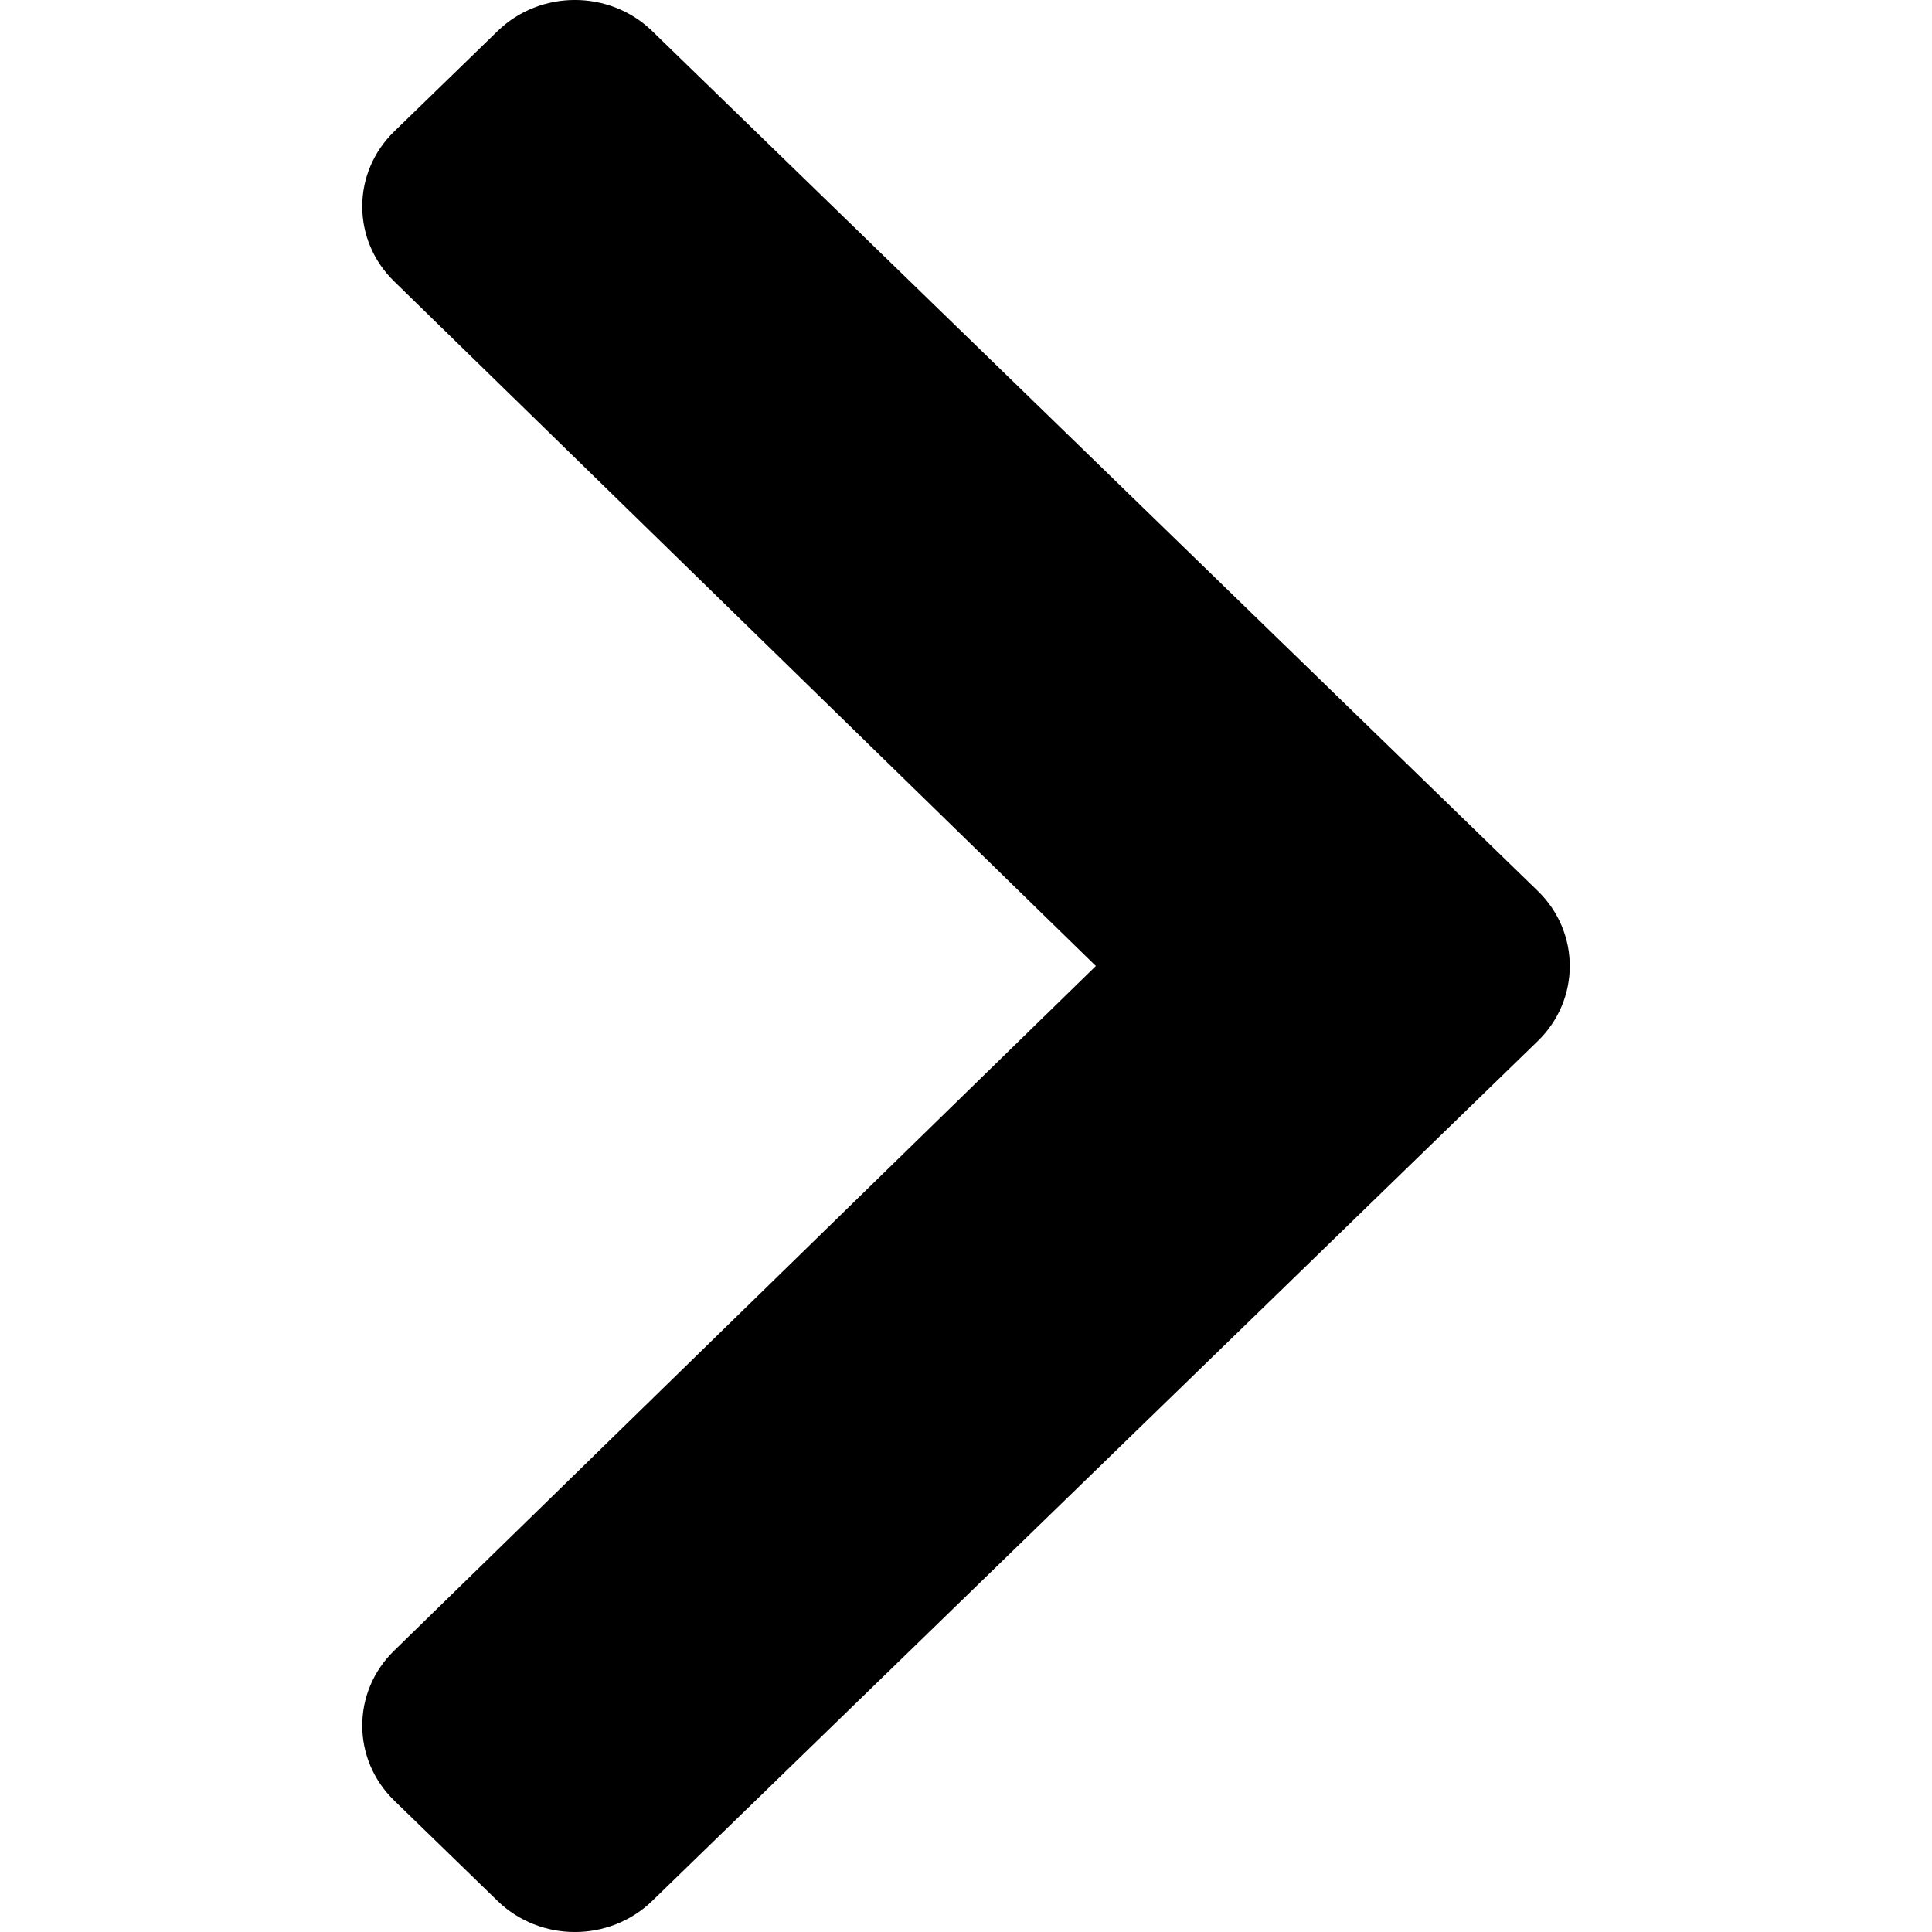
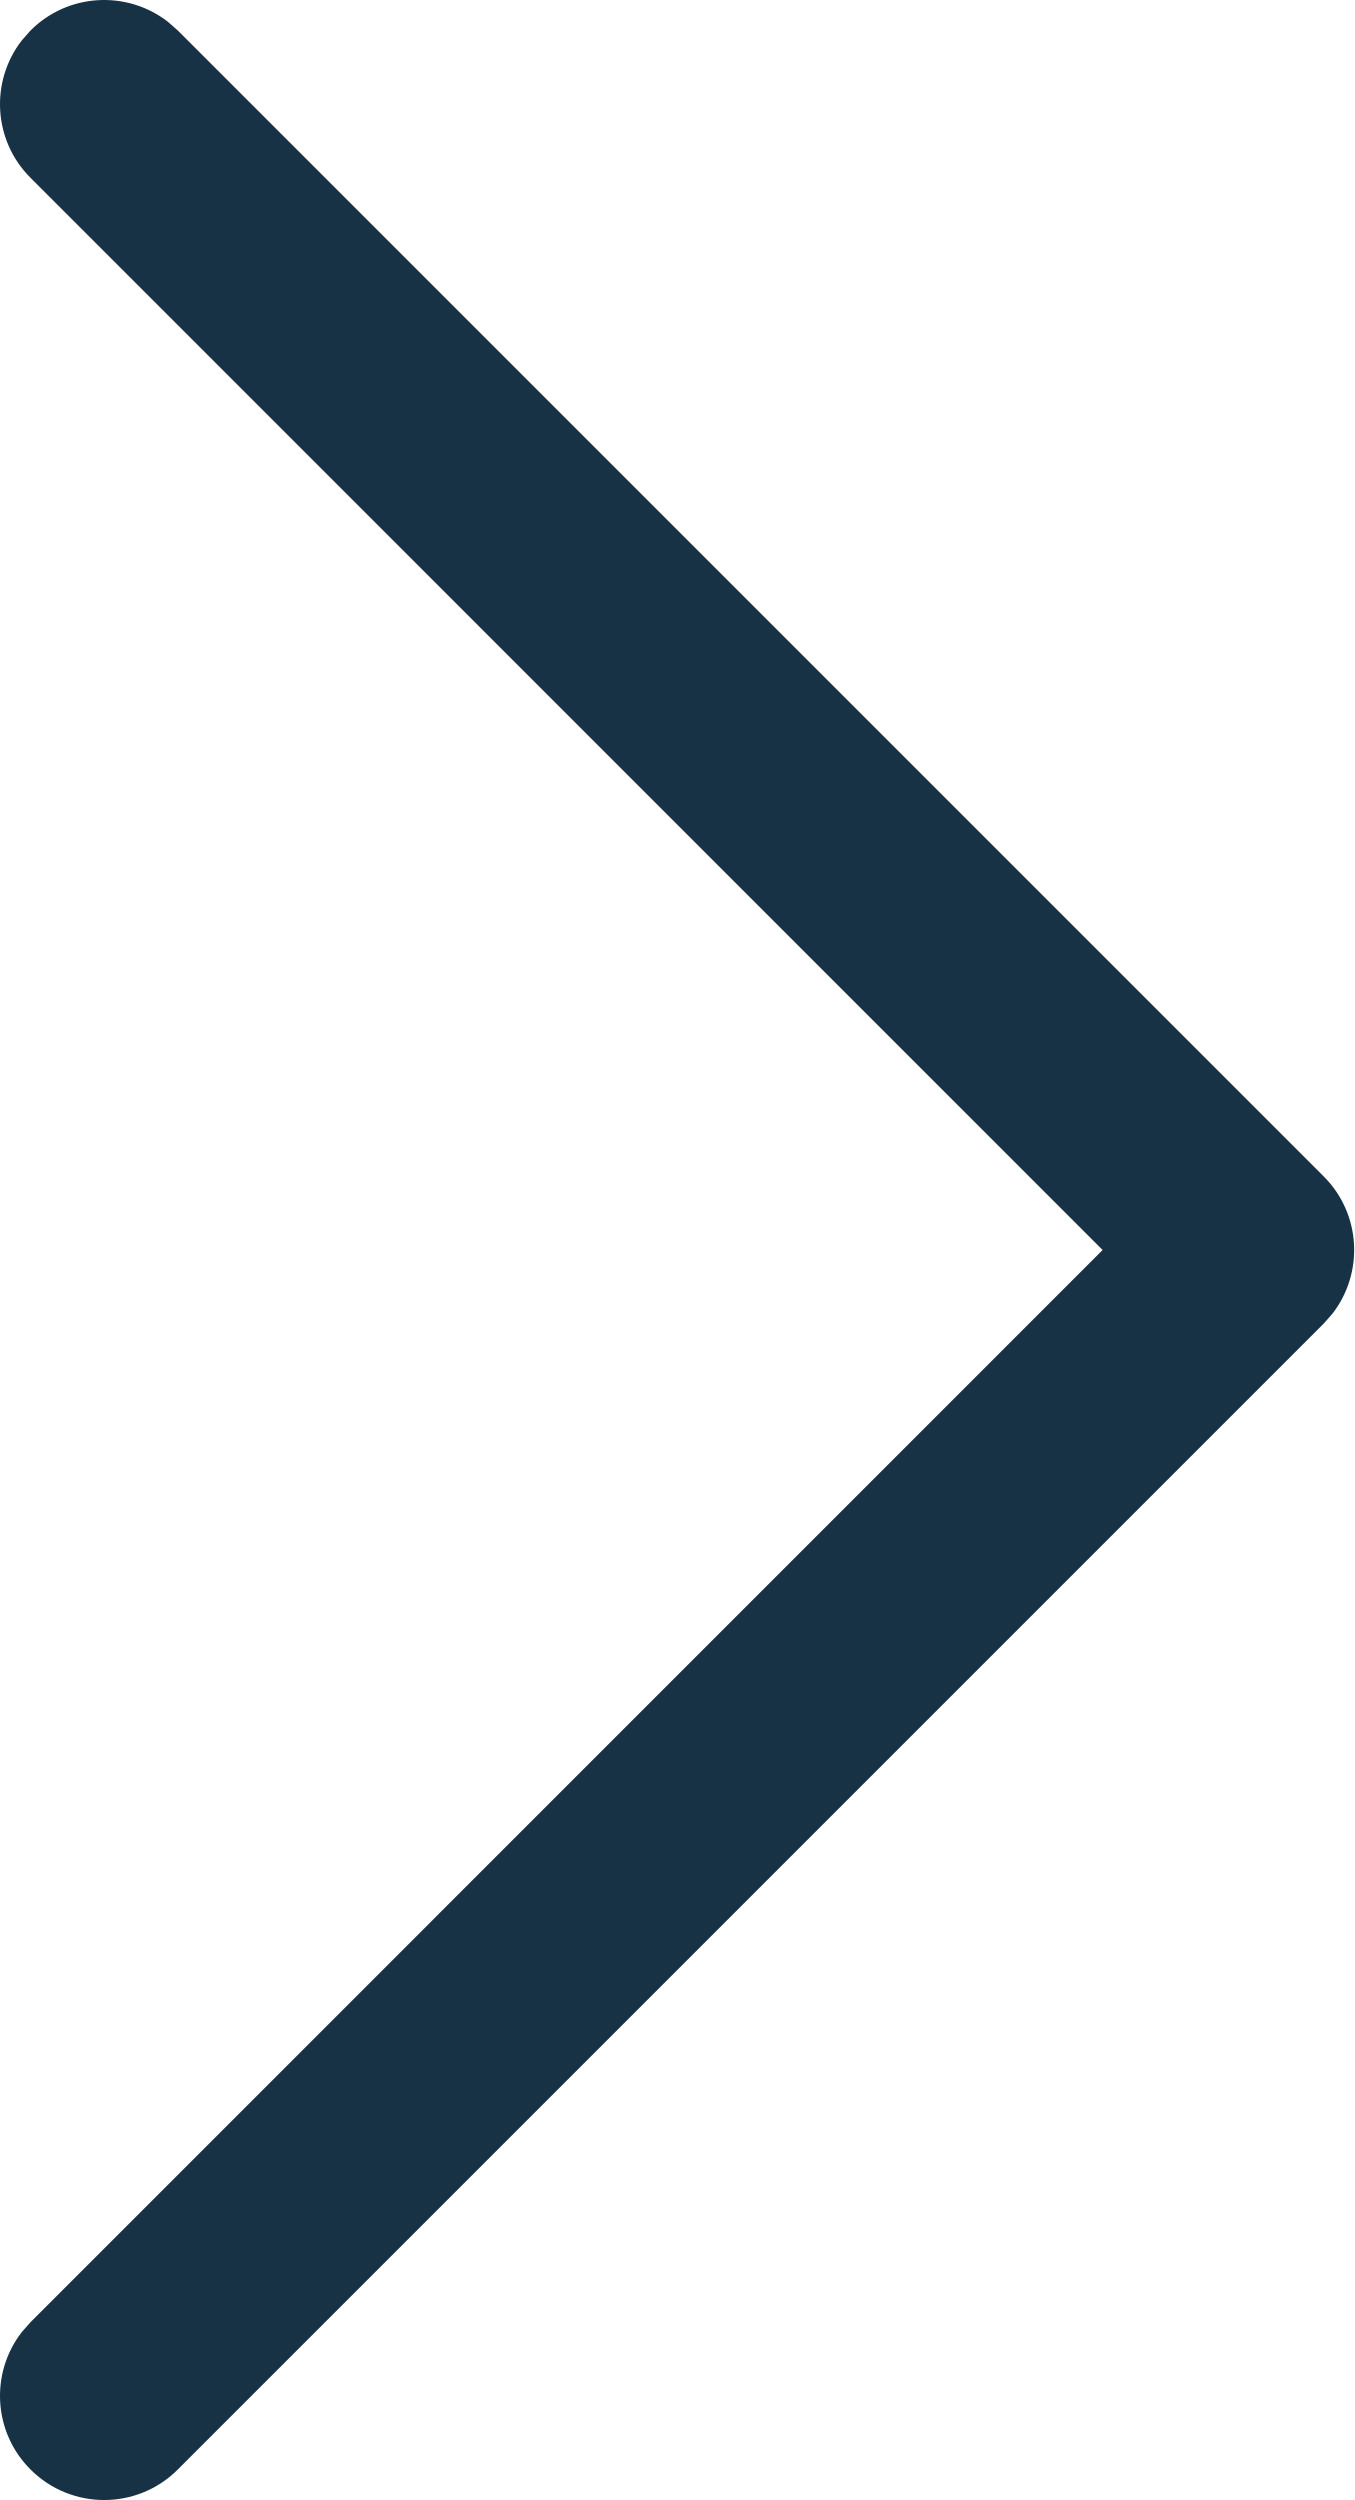
- <svg xmlns="http://www.w3.org/2000/svg" width="24px" height="24px" viewBox="0 0 24 24" version="1.1">
-   <g id="chevron-right">
-     <path d="M19.102,12.933 L8.102,23.614 C7.571,24.129 6.711,24.129 6.181,23.614 L4.898,22.368 C4.368,21.854 4.367,21.02 4.896,20.505 L13.613,12 L4.896,3.495 C4.367,2.98 4.368,2.146 4.898,1.632 L6.181,0.386 C6.711,-0.129 7.572,-0.129 8.102,0.386 L19.102,11.067 C19.633,11.582 19.633,12.418 19.102,12.933 Z" />
+ <svg xmlns="http://www.w3.org/2000/svg" width="13px" height="24px" viewBox="0 0 13 24" version="1.1">
+   <g id="Iconography" stroke="none" stroke-width="1" fill="none" fill-rule="evenodd">
+     <g transform="translate(-133, -373)" fill="#173145" id="Group">
+       <g transform="translate(128, 373)" id="Path">
+         <path d="M5.293,0.293 C5.653,-0.068 6.221,-0.095 6.613,0.21 L6.707,0.293 L17.707,11.293 C18.068,11.653 18.095,12.221 17.79,12.613 L17.707,12.707 L6.707,23.707 C6.317,24.098 5.683,24.098 5.293,23.707 C4.932,23.347 4.905,22.779 5.21,22.387 L5.293,22.293 L15.585,12 L5.293,1.707 C4.932,1.347 4.905,0.779 5.21,0.387 L5.293,0.293 Z" />
+       </g>
+     </g>
  </g>
</svg>
